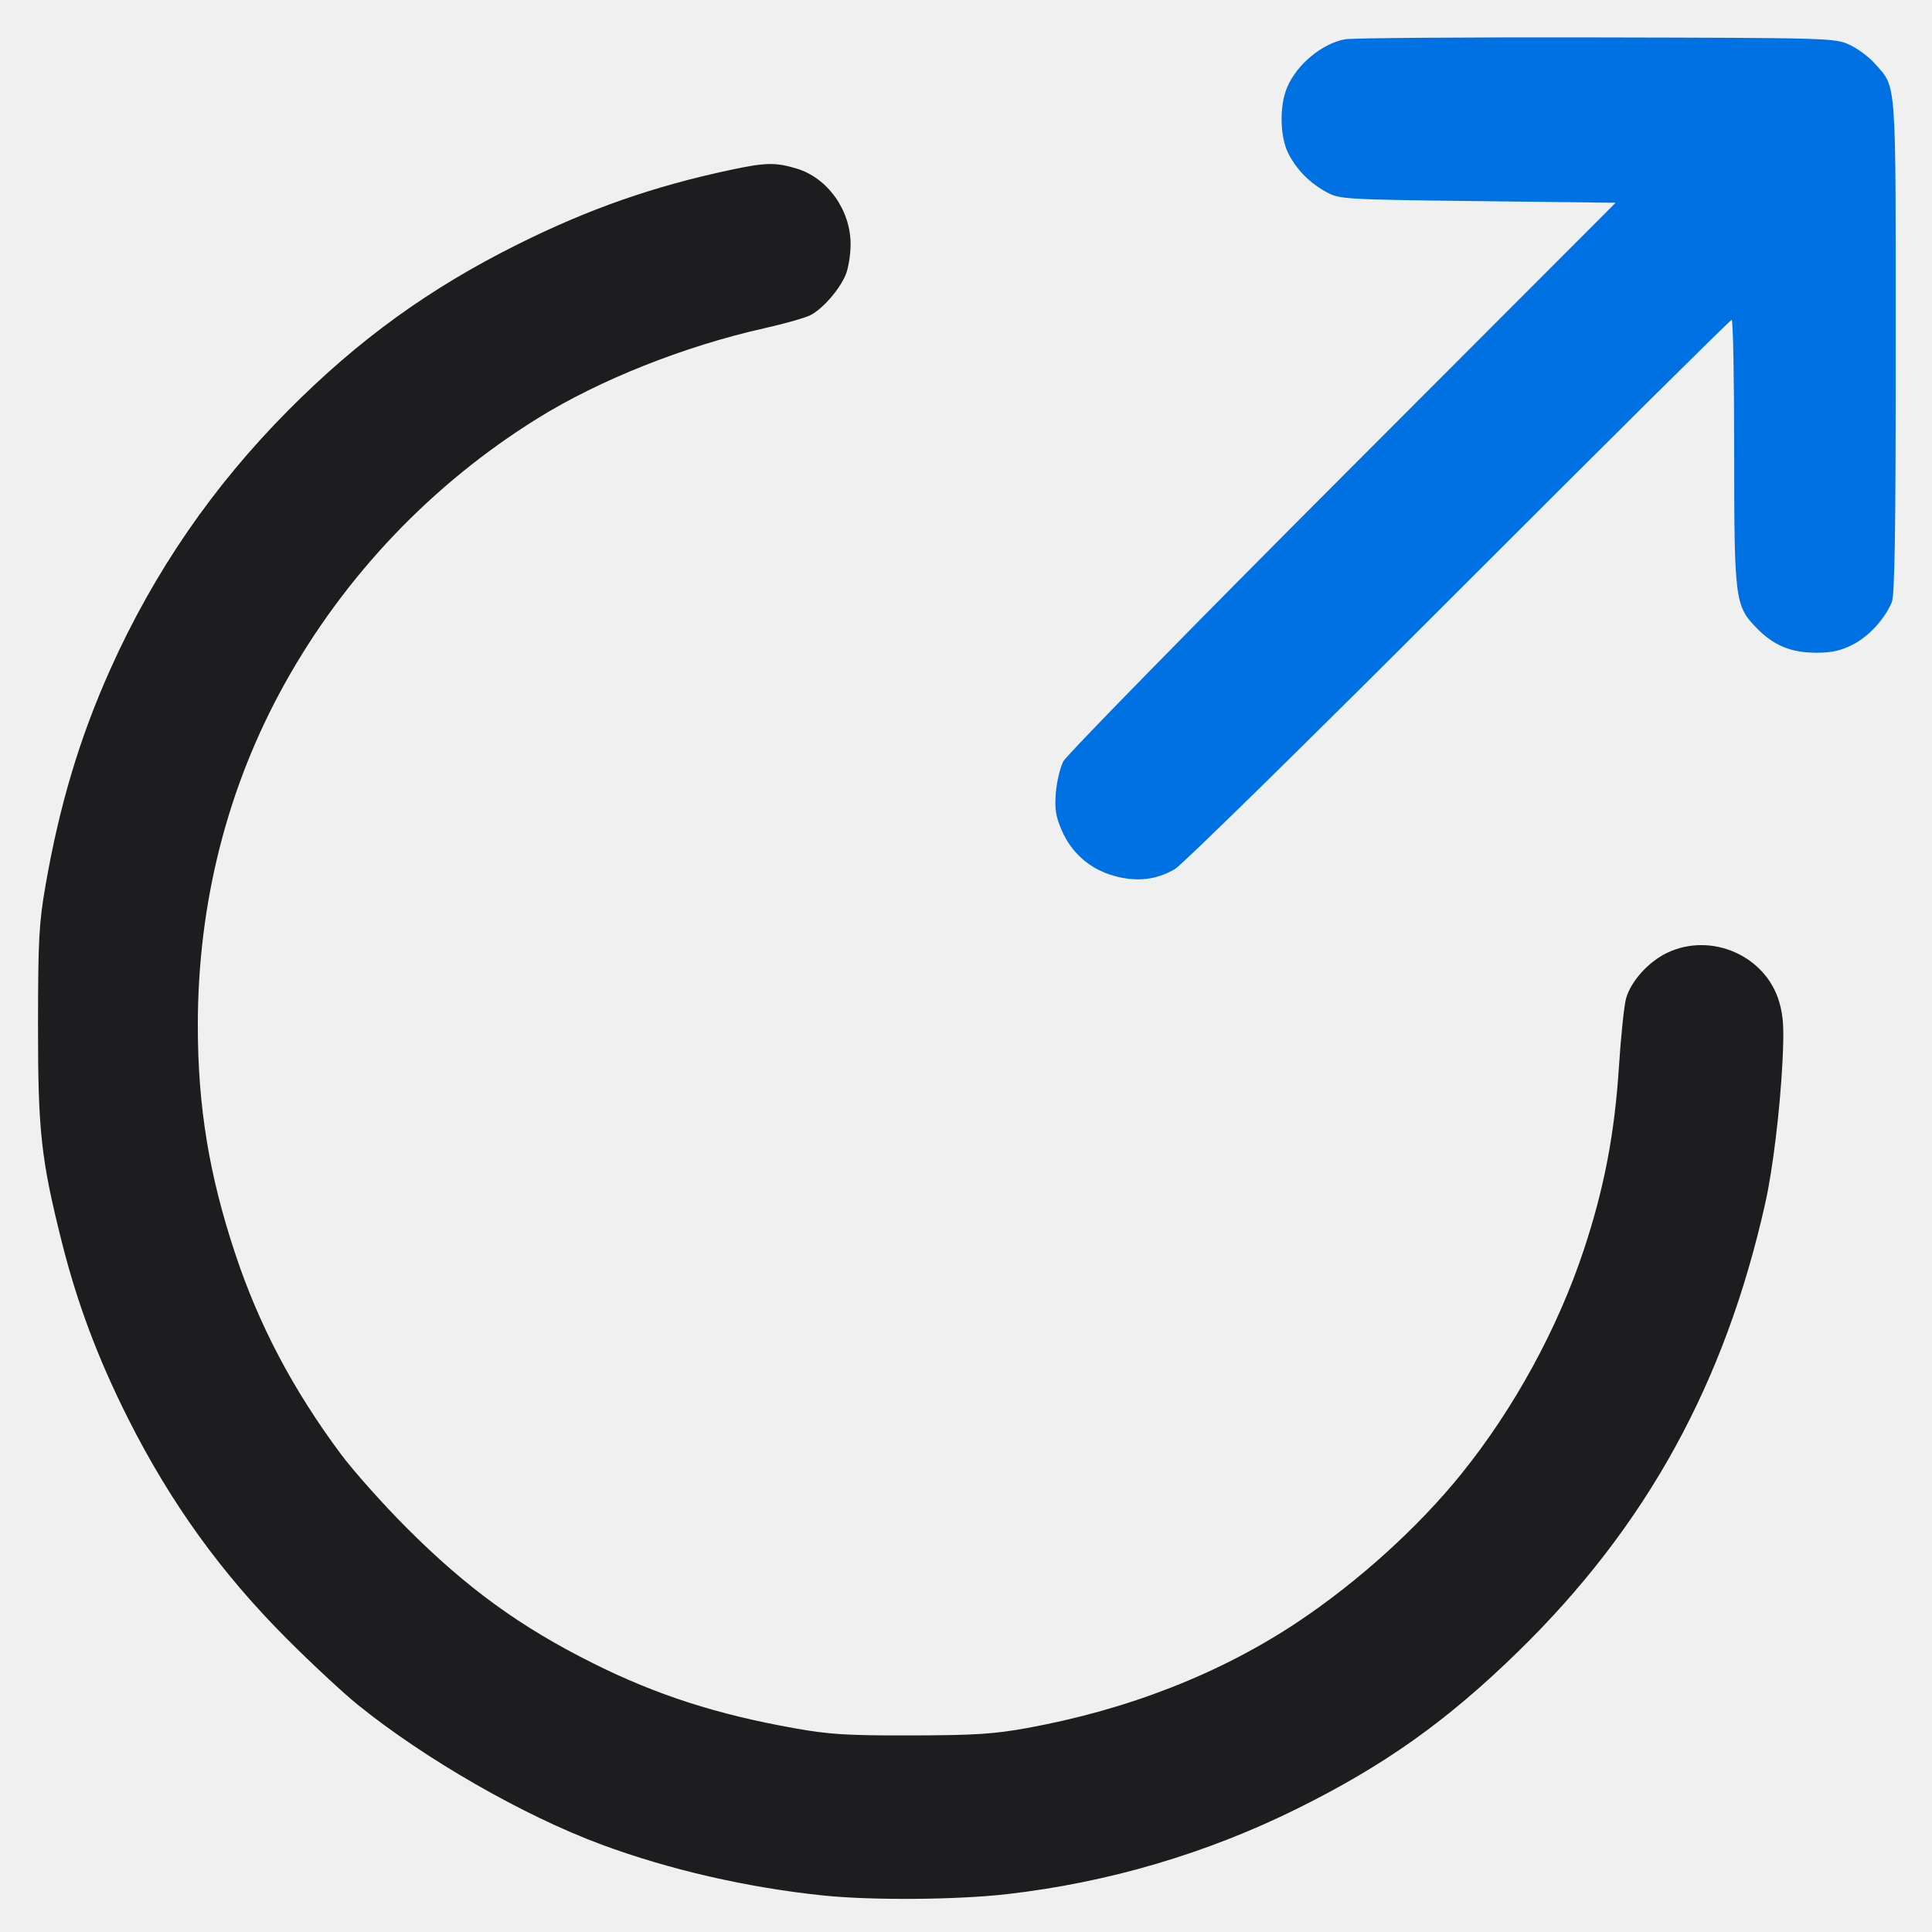
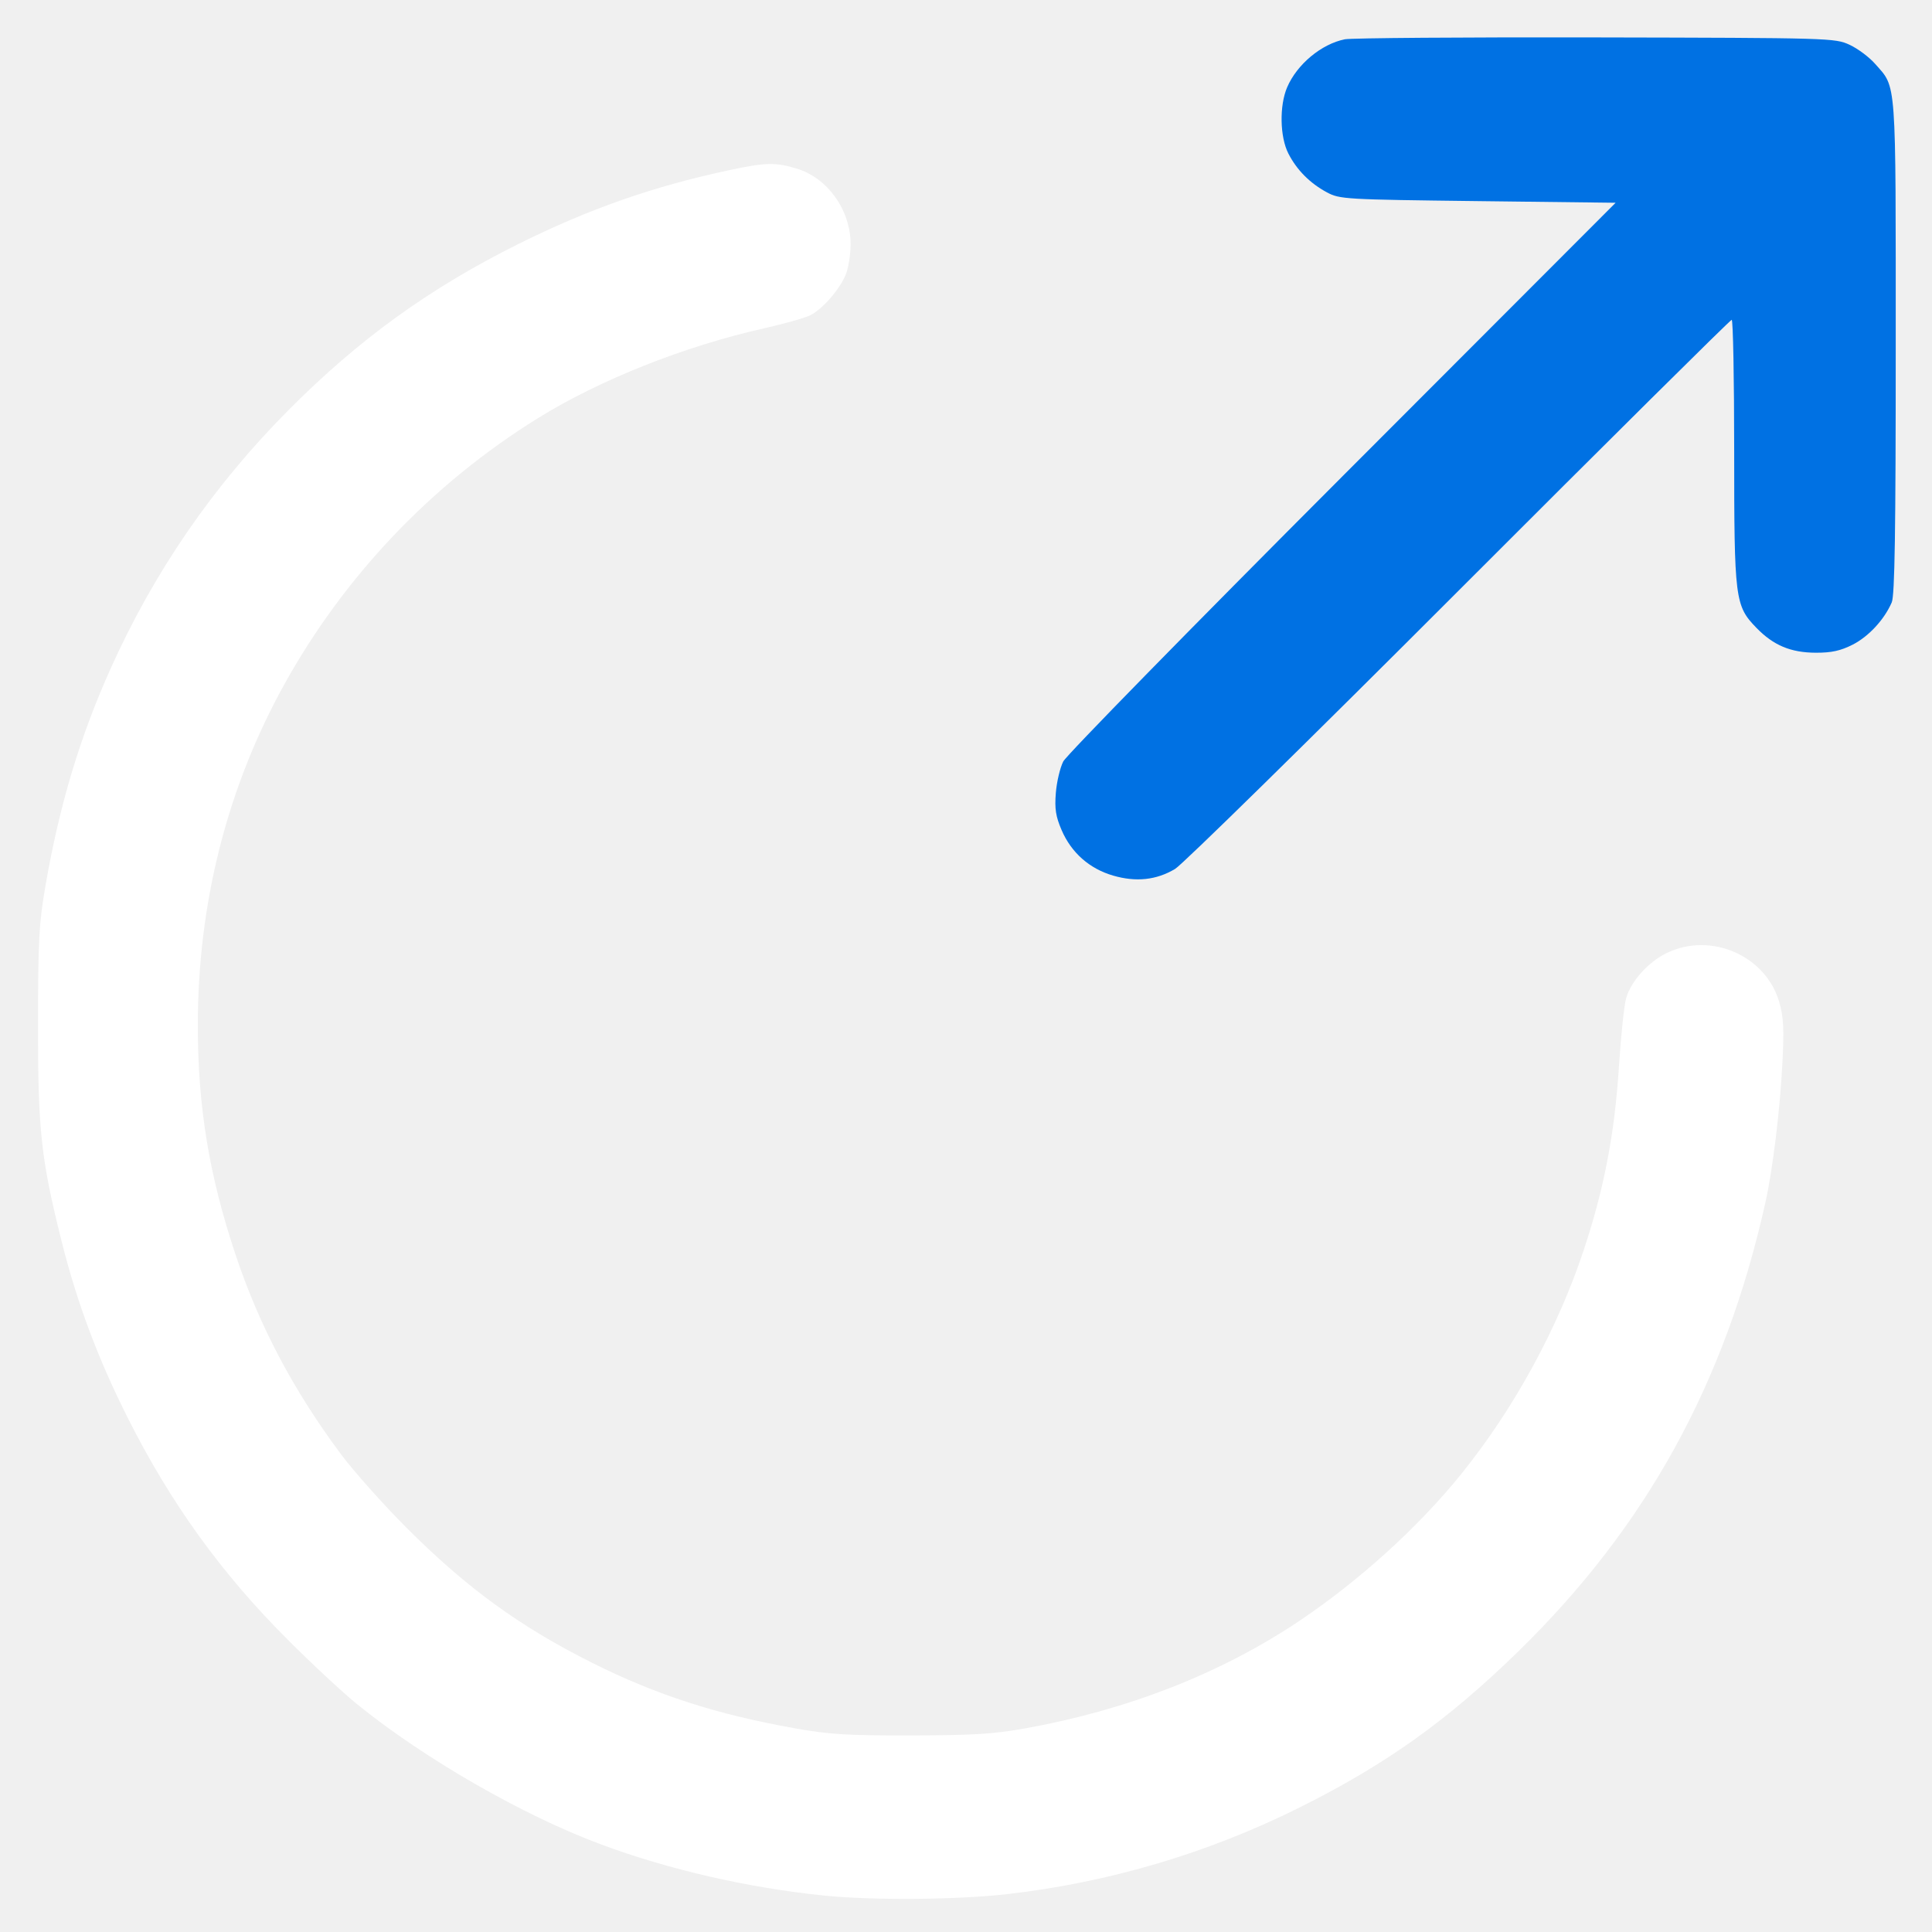
<svg xmlns="http://www.w3.org/2000/svg" viewBox="0 0 586 586" fill="none">
-   <path d="M 221.500 51.547 C 198.151 56.519, 178.654 63.341, 157.074 74.091 C 130.205 87.475, 108.753 102.990, 87.435 124.455 C 64.587 147.461, 46.730 173.436, 33.502 202.906 C 24.210 223.607, 18.047 244.156, 13.801 268.597 C 11.832 279.925, 11.555 285.040, 11.531 310.500 C 11.501 342.973, 12.423 351.470, 18.691 376.500 C 23.391 395.270, 29.748 412.203, 38.927 430.409 C 51.786 455.911, 67.049 477.075, 86.981 497.045 C 94.416 504.495, 104.078 513.485, 108.451 517.023 C 128.862 533.539, 158.706 550.672, 182.360 559.454 C 202.938 567.094, 226.859 572.582, 249.856 574.939 C 264.599 576.450, 290.325 576.251, 305.506 574.509 C 336.206 570.986, 365.961 562.214, 393.500 548.567 C 419.961 535.454, 438.835 522.039, 460.364 501.045 C 499.288 463.087, 523.227 419.642, 535.467 364.748 C 537.708 354.694, 539.913 336.564, 540.640 322.209 C 541.156 312.006, 540.963 308.385, 539.665 303.921 C 535.591 289.904, 519.075 282.632, 505.723 288.976 C 500.056 291.669, 494.754 297.512, 493.234 302.739 C 492.633 304.807, 491.648 314.156, 491.046 323.513 C 489.729 343.978, 486.549 360.542, 480.356 379.192 C 472.427 403.073, 459.187 427.286, 443.256 447.041 C 430.215 463.211, 412.106 479.614, 393.758 491.876 C 370.327 507.535, 342.221 518.559, 311.500 524.141 C 301.517 525.955, 295.635 526.331, 276.500 526.375 C 256.923 526.421, 251.627 526.095, 240.919 524.187 C 217.378 519.994, 199.136 514.106, 179.859 504.481 C 157.846 493.490, 141.666 481.745, 123.461 463.539 C 116.289 456.368, 107.241 446.225, 103.355 441 C 88.903 421.572, 78.614 402.077, 71.424 380.500 C 63.421 356.485, 60 335.674, 60 311.008 C 60 273.951, 68.935 238.758, 86.277 207.506 C 104.539 174.597, 131.035 146.785, 163.090 126.877 C 181.848 115.227, 207.563 105.004, 231.734 99.586 C 237.913 98.201, 244.258 96.401, 245.836 95.585 C 249.568 93.655, 254.612 87.865, 256.502 83.341 C 257.326 81.369, 258 77.199, 258 74.074 C 258 63.744, 251.046 53.979, 241.671 51.144 C 235.230 49.197, 232.258 49.256, 221.500 51.547" fill="#1D1D1F" fill-rule="evenodd" clip-rule="evenodd" />
+   <path d="M 221.500 51.547 C 198.151 56.519, 178.654 63.341, 157.074 74.091 C 130.205 87.475, 108.753 102.990, 87.435 124.455 C 64.587 147.461, 46.730 173.436, 33.502 202.906 C 24.210 223.607, 18.047 244.156, 13.801 268.597 C 11.832 279.925, 11.555 285.040, 11.531 310.500 C 11.501 342.973, 12.423 351.470, 18.691 376.500 C 23.391 395.270, 29.748 412.203, 38.927 430.409 C 51.786 455.911, 67.049 477.075, 86.981 497.045 C 94.416 504.495, 104.078 513.485, 108.451 517.023 C 128.862 533.539, 158.706 550.672, 182.360 559.454 C 202.938 567.094, 226.859 572.582, 249.856 574.939 C 264.599 576.450, 290.325 576.251, 305.506 574.509 C 336.206 570.986, 365.961 562.214, 393.500 548.567 C 419.961 535.454, 438.835 522.039, 460.364 501.045 C 499.288 463.087, 523.227 419.642, 535.467 364.748 C 537.708 354.694, 539.913 336.564, 540.640 322.209 C 541.156 312.006, 540.963 308.385, 539.665 303.921 C 535.591 289.904, 519.075 282.632, 505.723 288.976 C 500.056 291.669, 494.754 297.512, 493.234 302.739 C 492.633 304.807, 491.648 314.156, 491.046 323.513 C 489.729 343.978, 486.549 360.542, 480.356 379.192 C 472.427 403.073, 459.187 427.286, 443.256 447.041 C 430.215 463.211, 412.106 479.614, 393.758 491.876 C 370.327 507.535, 342.221 518.559, 311.500 524.141 C 301.517 525.955, 295.635 526.331, 276.500 526.375 C 256.923 526.421, 251.627 526.095, 240.919 524.187 C 217.378 519.994, 199.136 514.106, 179.859 504.481 C 157.846 493.490, 141.666 481.745, 123.461 463.539 C 116.289 456.368, 107.241 446.225, 103.355 441 C 88.903 421.572, 78.614 402.077, 71.424 380.500 C 63.421 356.485, 60 335.674, 60 311.008 C 60 273.951, 68.935 238.758, 86.277 207.506 C 104.539 174.597, 131.035 146.785, 163.090 126.877 C 181.848 115.227, 207.563 105.004, 231.734 99.586 C 237.913 98.201, 244.258 96.401, 245.836 95.585 C 249.568 93.655, 254.612 87.865, 256.502 83.341 C 257.326 81.369, 258 77.199, 258 74.074 C 258 63.744, 251.046 53.979, 241.671 51.144 C 235.230 49.197, 232.258 49.256, 221.500 51.547" fill="#FFFFFF" fill-rule="evenodd" clip-rule="evenodd" />
  <path d="M 407.917 11.915 C 400.798 13.337, 393.380 19.514, 390.399 26.500 C 388.022 32.071, 388.198 41.507, 390.772 46.553 C 393.322 51.552, 397.331 55.589, 402.487 58.351 C 406.361 60.426, 407.942 60.517, 448.269 61 L 490.038 61.500 407.152 144.500 C 361.565 190.150, 323.472 229.055, 322.501 230.955 C 321.531 232.855, 320.517 237.146, 320.249 240.491 C 319.860 245.328, 320.219 247.637, 322 251.778 C 324.950 258.637, 330.443 263.492, 337.611 265.575 C 344.582 267.602, 350.745 266.941, 356.419 263.559 C 358.664 262.221, 397.399 224.198, 442.498 179.063 C 487.596 133.929, 524.834 97, 525.248 97 C 525.661 97, 526 114.918, 526 136.818 C 526 181.776, 526.244 183.725, 532.717 190.403 C 537.906 195.757, 543.140 197.951, 550.783 197.978 C 555.505 197.995, 558.271 197.389, 561.915 195.543 C 566.777 193.079, 571.539 187.932, 573.794 182.703 C 574.700 180.602, 575 161.273, 575 105.075 C 575 22.721, 575.299 26.827, 568.752 19.370 C 566.963 17.333, 563.475 14.729, 561 13.583 C 556.581 11.537, 555.196 11.497, 484 11.349 C 444.125 11.267, 409.887 11.521, 407.917 11.915" fill="#0071E3" fill-rule="evenodd" clip-rule="evenodd" />
</svg>
